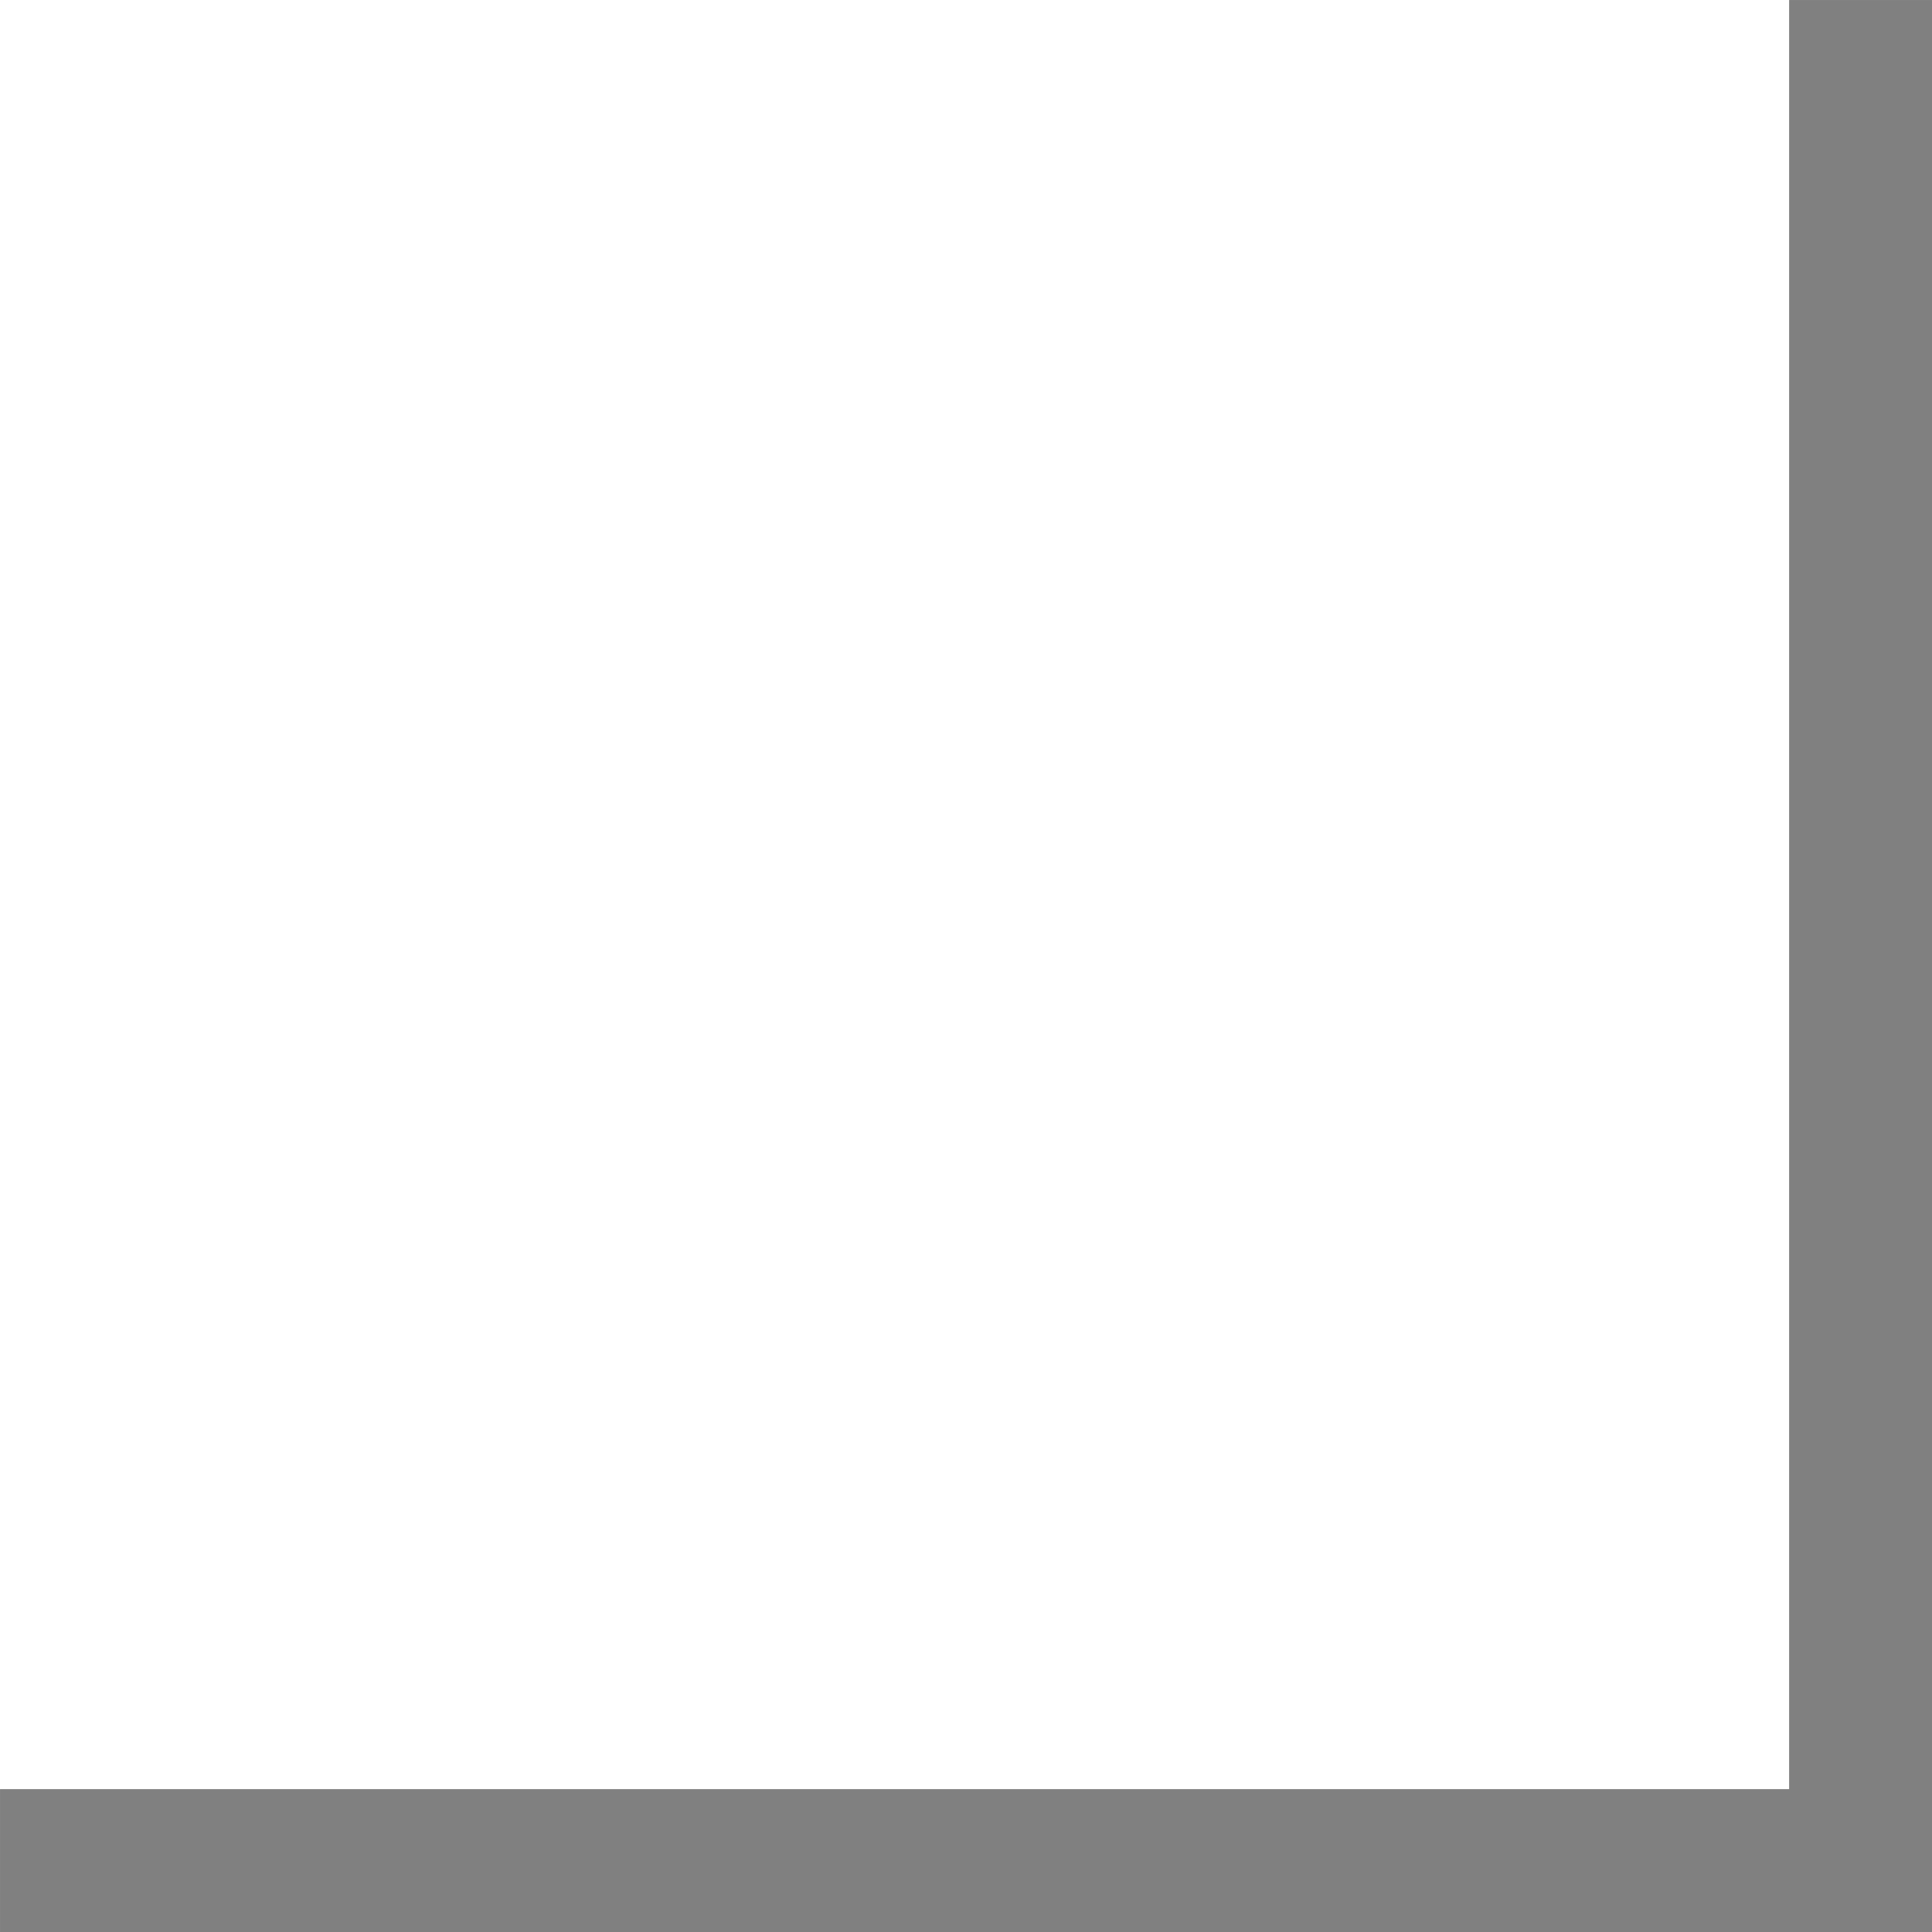
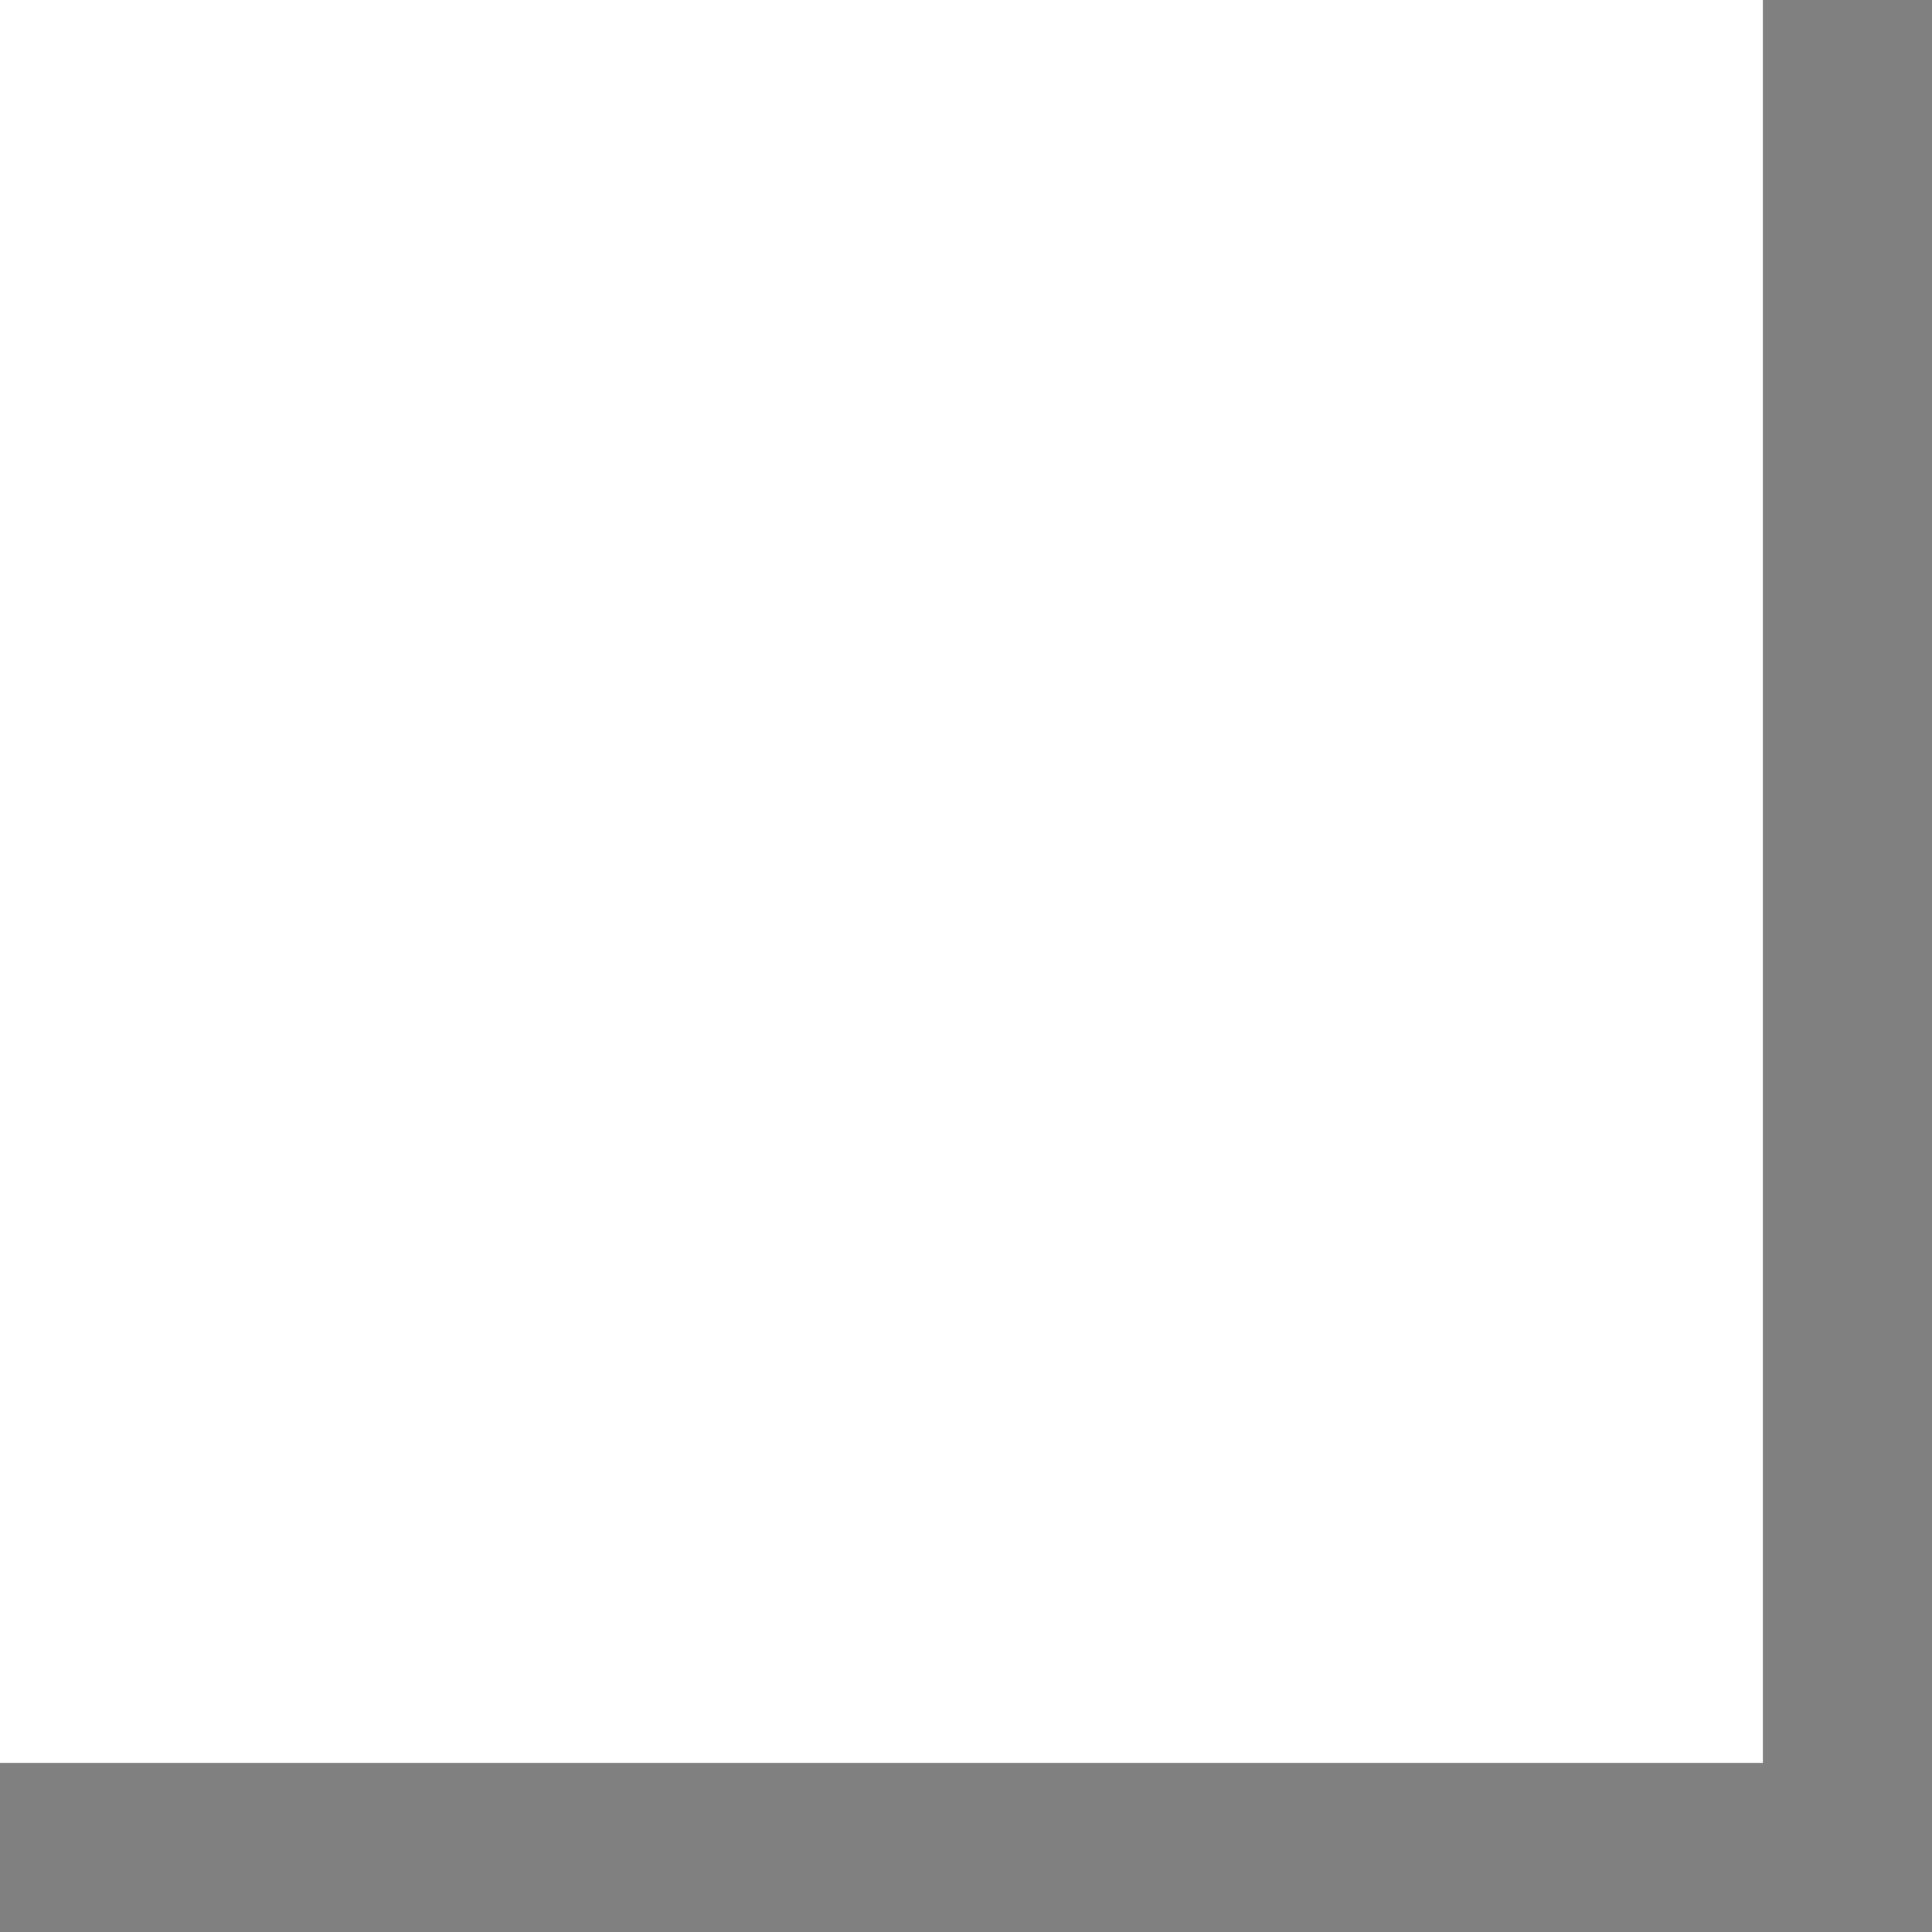
- <svg xmlns="http://www.w3.org/2000/svg" version="1.1" width="47.321" height="47.321" viewBox="0,0,47.321,47.321">
-   <g transform="translate(-217.2144,-157.2144)">
-     <g fill="none" stroke="#808080" stroke-width="3.5" stroke-miterlimit="10">
-       <path d="M262.786,202.786v-45.571v45.571h-45.571z" />
-     </g>
-   </g>
+ <svg xmlns="http://www.w3.org/2000/svg" version="1.1" width="20" height="20" viewBox="0,0,20,20">
+   <path stroke-width="3.5" fill="none" stroke="grey" d="         M 20,0         v 20         h -20     " />
</svg>
